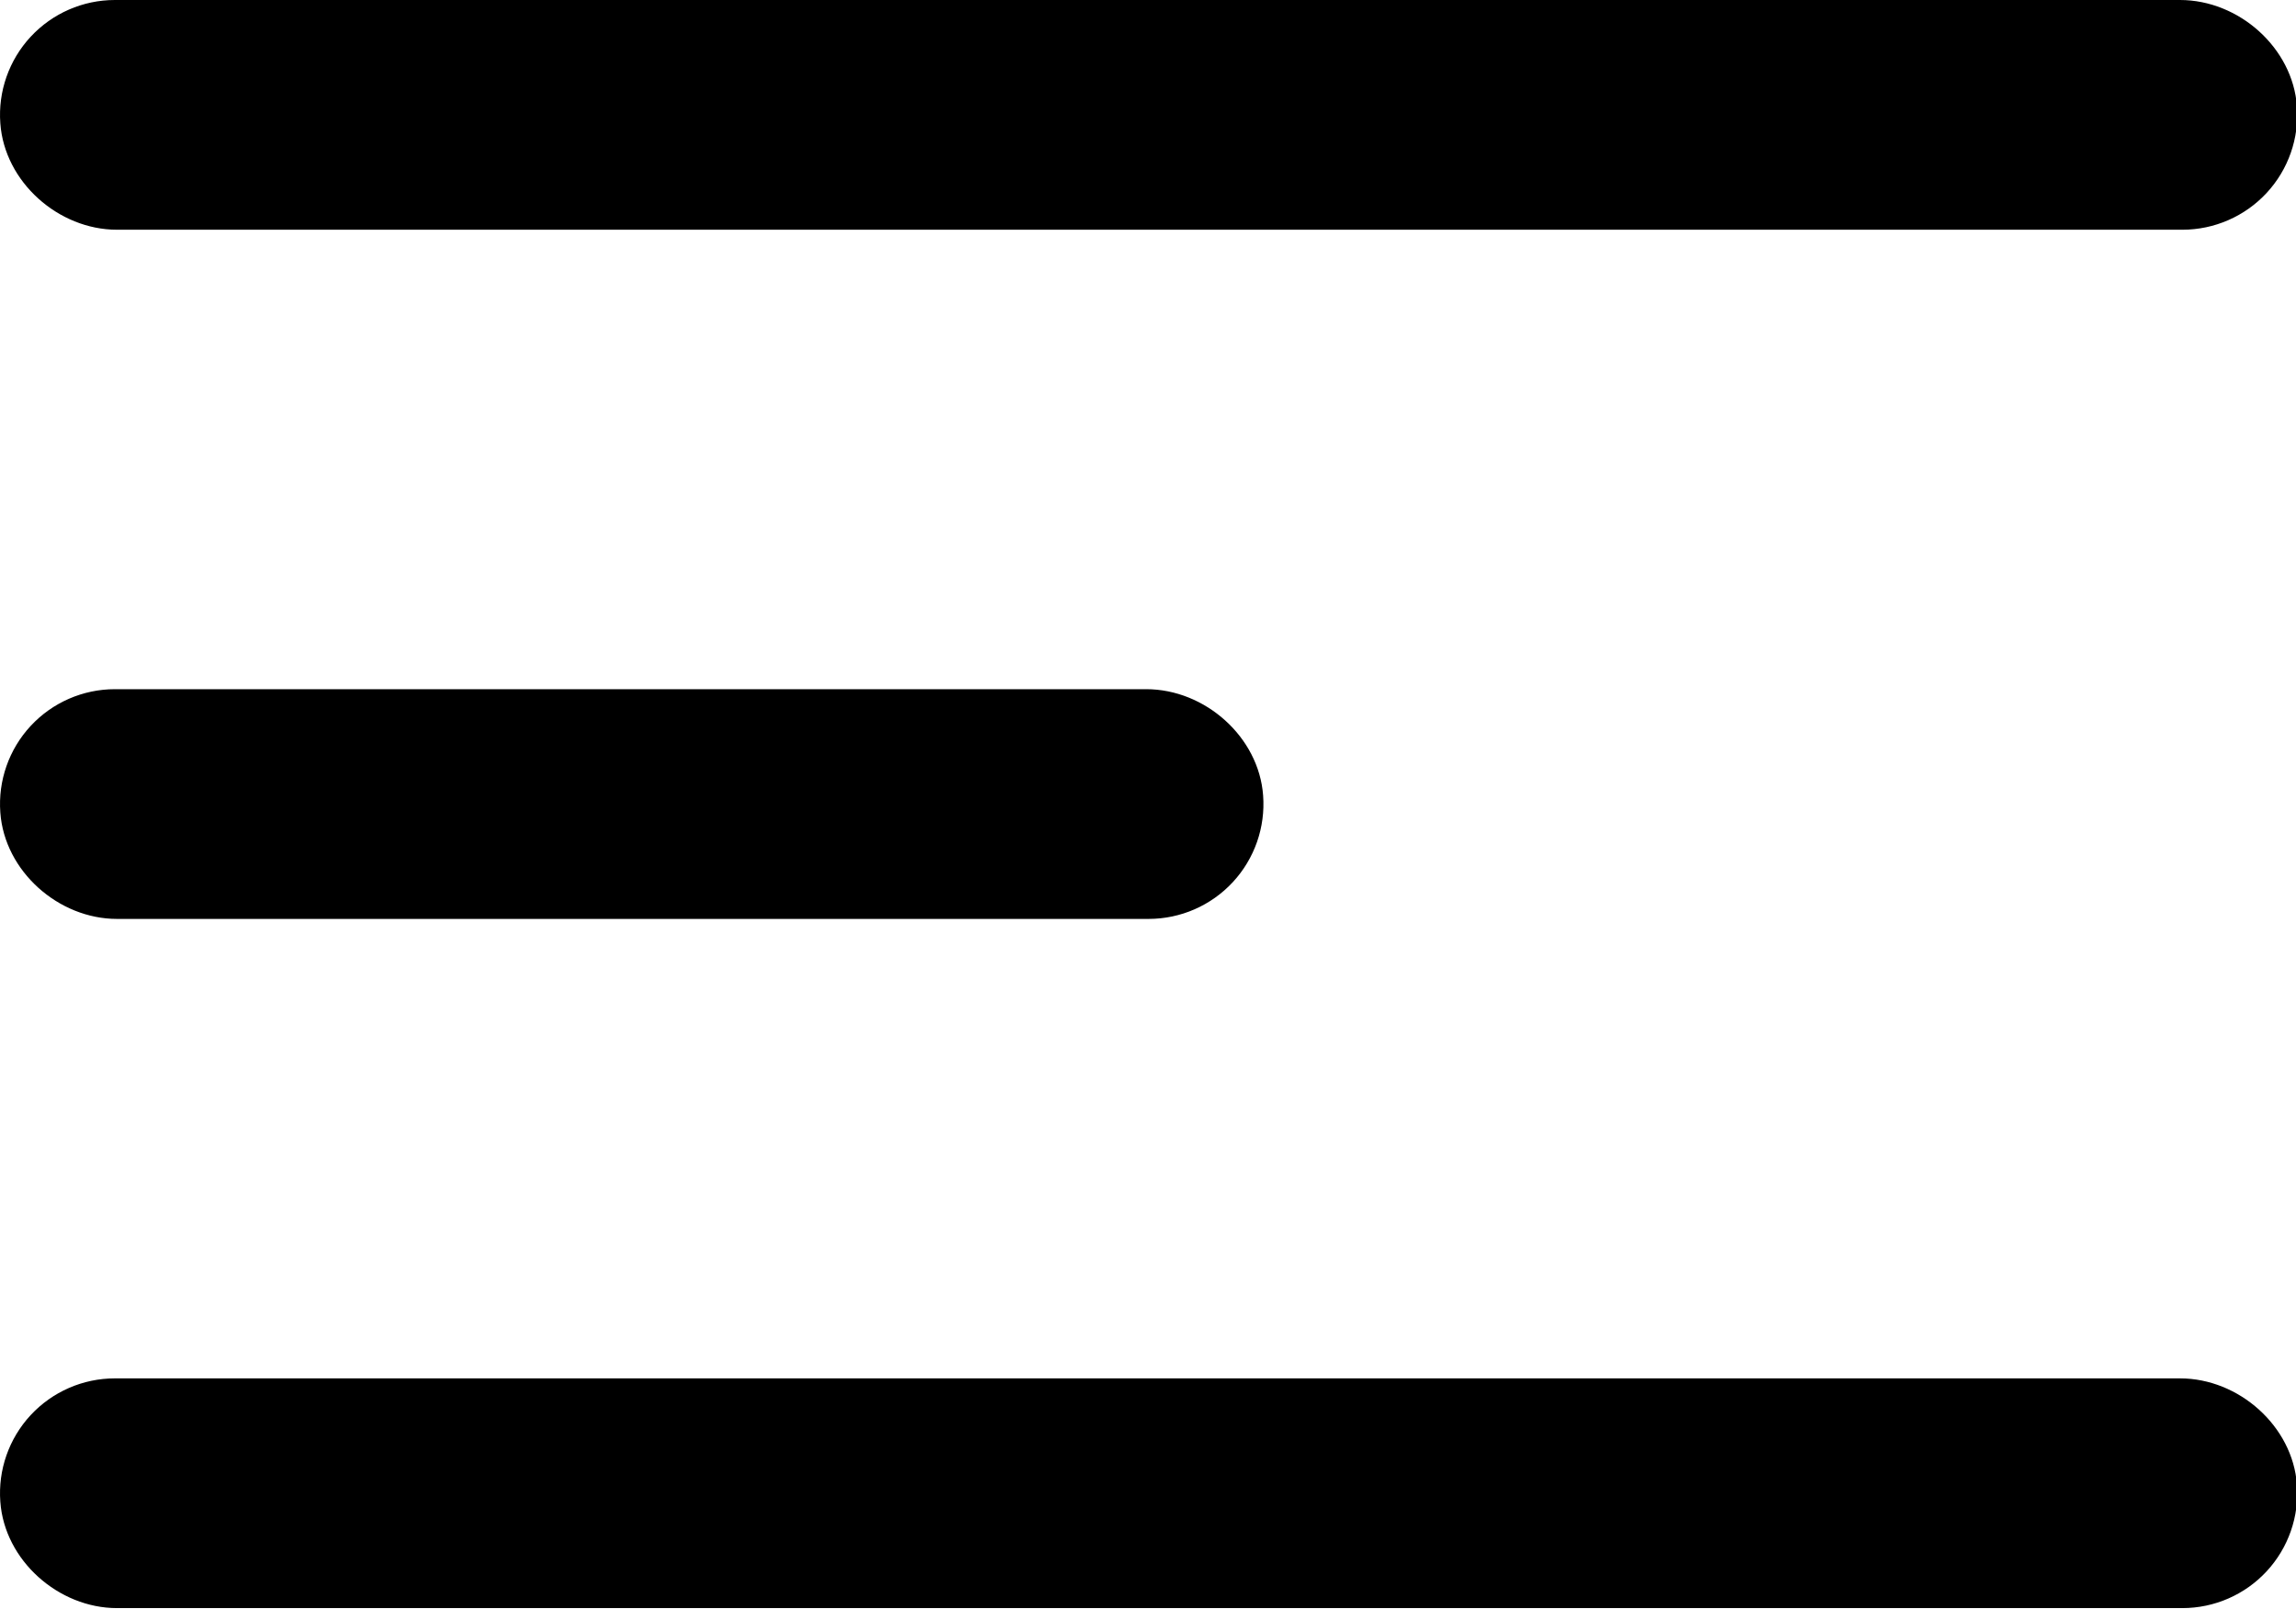
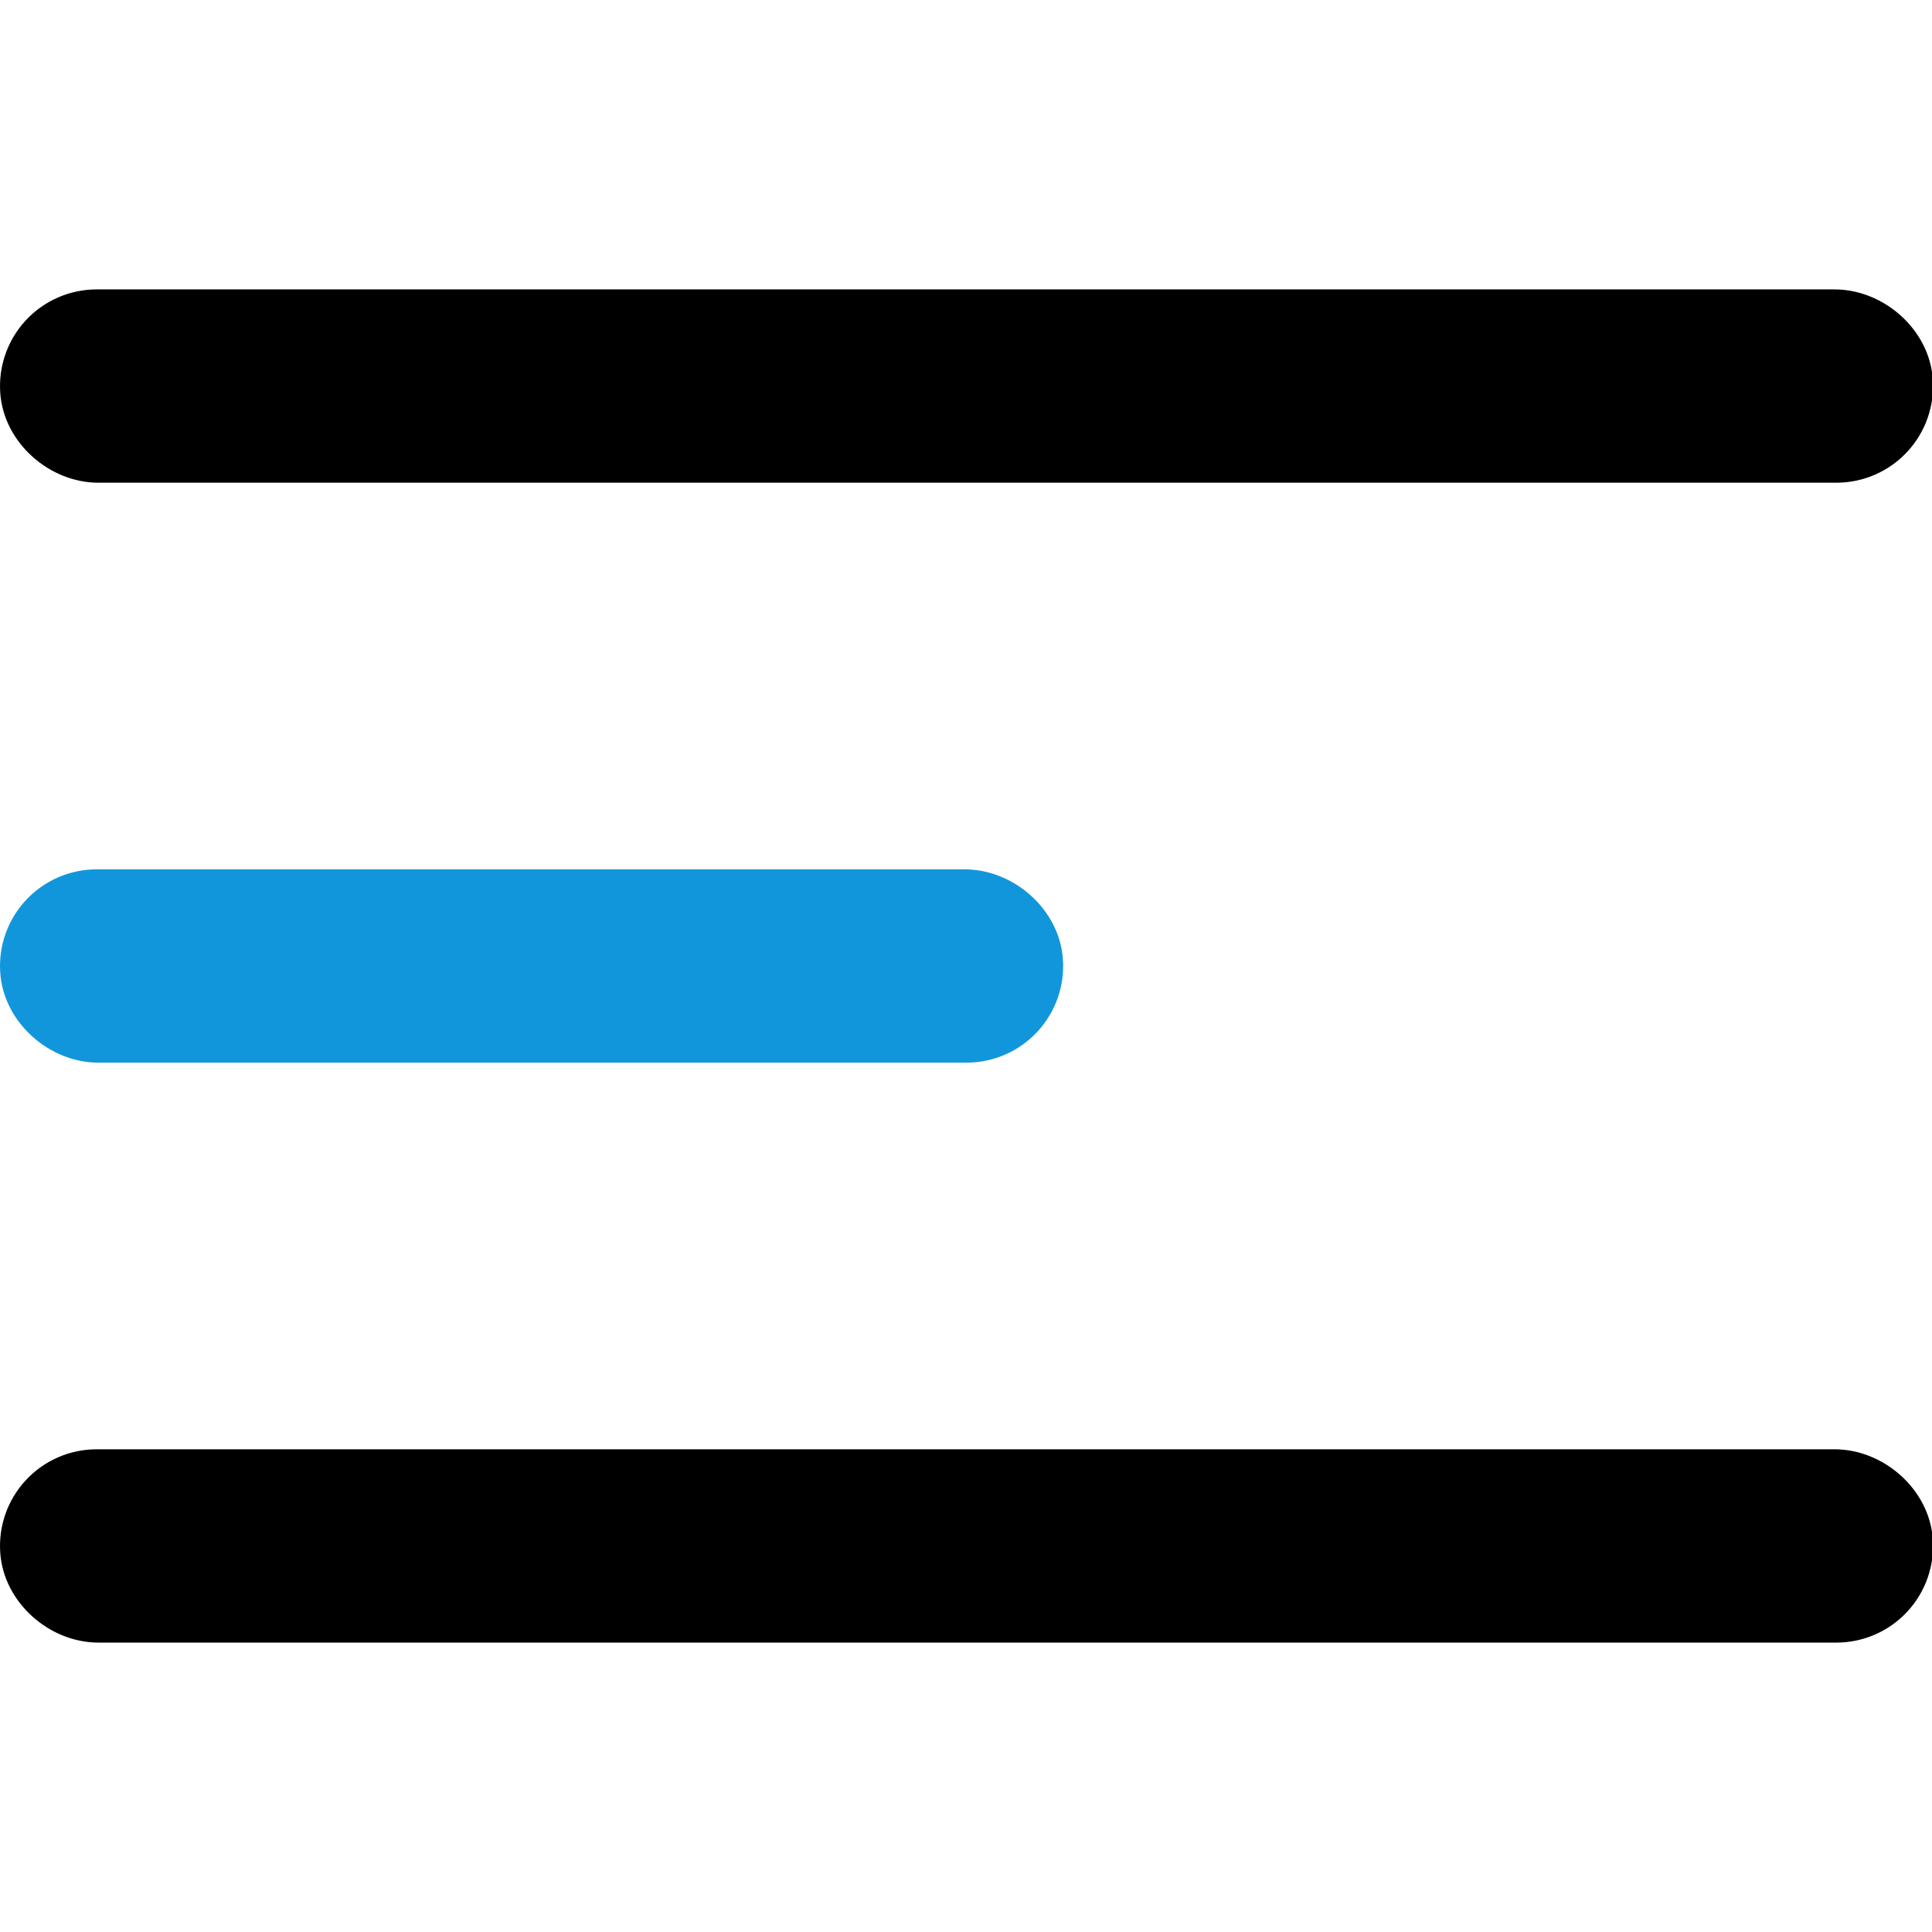
- <svg xmlns="http://www.w3.org/2000/svg" t="1593511681732" class="icon" viewBox="0 0 1462 1024" version="1.1" p-id="1902" width="285.547" height="200">
-   <defs>
-     <style type="text/css" />
-   </defs>
-   <path d="M1389.714 146.286H74.518C37.215 146.286 2.896 115.888 0.205 78.555A73.143 73.143 0 0 1 73.143 0h1315.021c37.42 0 71.768 30.398 74.43 67.73A73.143 73.143 0 0 1 1389.714 146.286z" p-id="1903" fill="#000000" />
-   <path d="M731.429 585.143H74.518C37.215 585.143 2.896 554.745 0.205 517.413A73.143 73.143 0 0 1 73.143 438.857h656.735c37.42 0 71.739 30.398 74.43 67.701A73.143 73.143 0 0 1 731.429 585.143z" p-id="1904" fill="#000000" />
-   <path d="M1389.714 1024H74.518C37.215 1024 2.896 993.602 0.205 956.299A73.143 73.143 0 0 1 73.143 877.714h1315.021c37.42 0 71.739 30.398 74.43 67.701A73.143 73.143 0 0 1 1389.714 1024z" p-id="1905" fill="#000000" />
+ <svg xmlns="http://www.w3.org/2000/svg" t="1595516559759" class="icon" viewBox="0 0 1462 1024" version="1.1" p-id="19330" id="mx_n_1595516559760" width="16" height="16">
+   <path d="M1389.714 146.286H74.518C37.215 146.286 2.896 115.888 0.205 78.555A73.143 73.143 0 0 1 73.143 0h1315.021c37.42 0 71.768 30.398 74.43 67.73A73.143 73.143 0 0 1 1389.714 146.286z" p-id="19331" />
+   <path d="M731.429 585.143H74.518C37.215 585.143 2.896 554.745 0.205 517.413A73.143 73.143 0 0 1 73.143 438.857h656.735c37.42 0 71.739 30.398 74.43 67.701A73.143 73.143 0 0 1 731.429 585.143z" p-id="19332" data-spm-anchor-id="a313x.7781069.0.i59" class="selected" fill="#1296db" />
+   <path d="M1389.714 1024H74.518C37.215 1024 2.896 993.602 0.205 956.299A73.143 73.143 0 0 1 73.143 877.714h1315.021c37.42 0 71.739 30.398 74.43 67.701A73.143 73.143 0 0 1 1389.714 1024z" p-id="19333" />
</svg>
